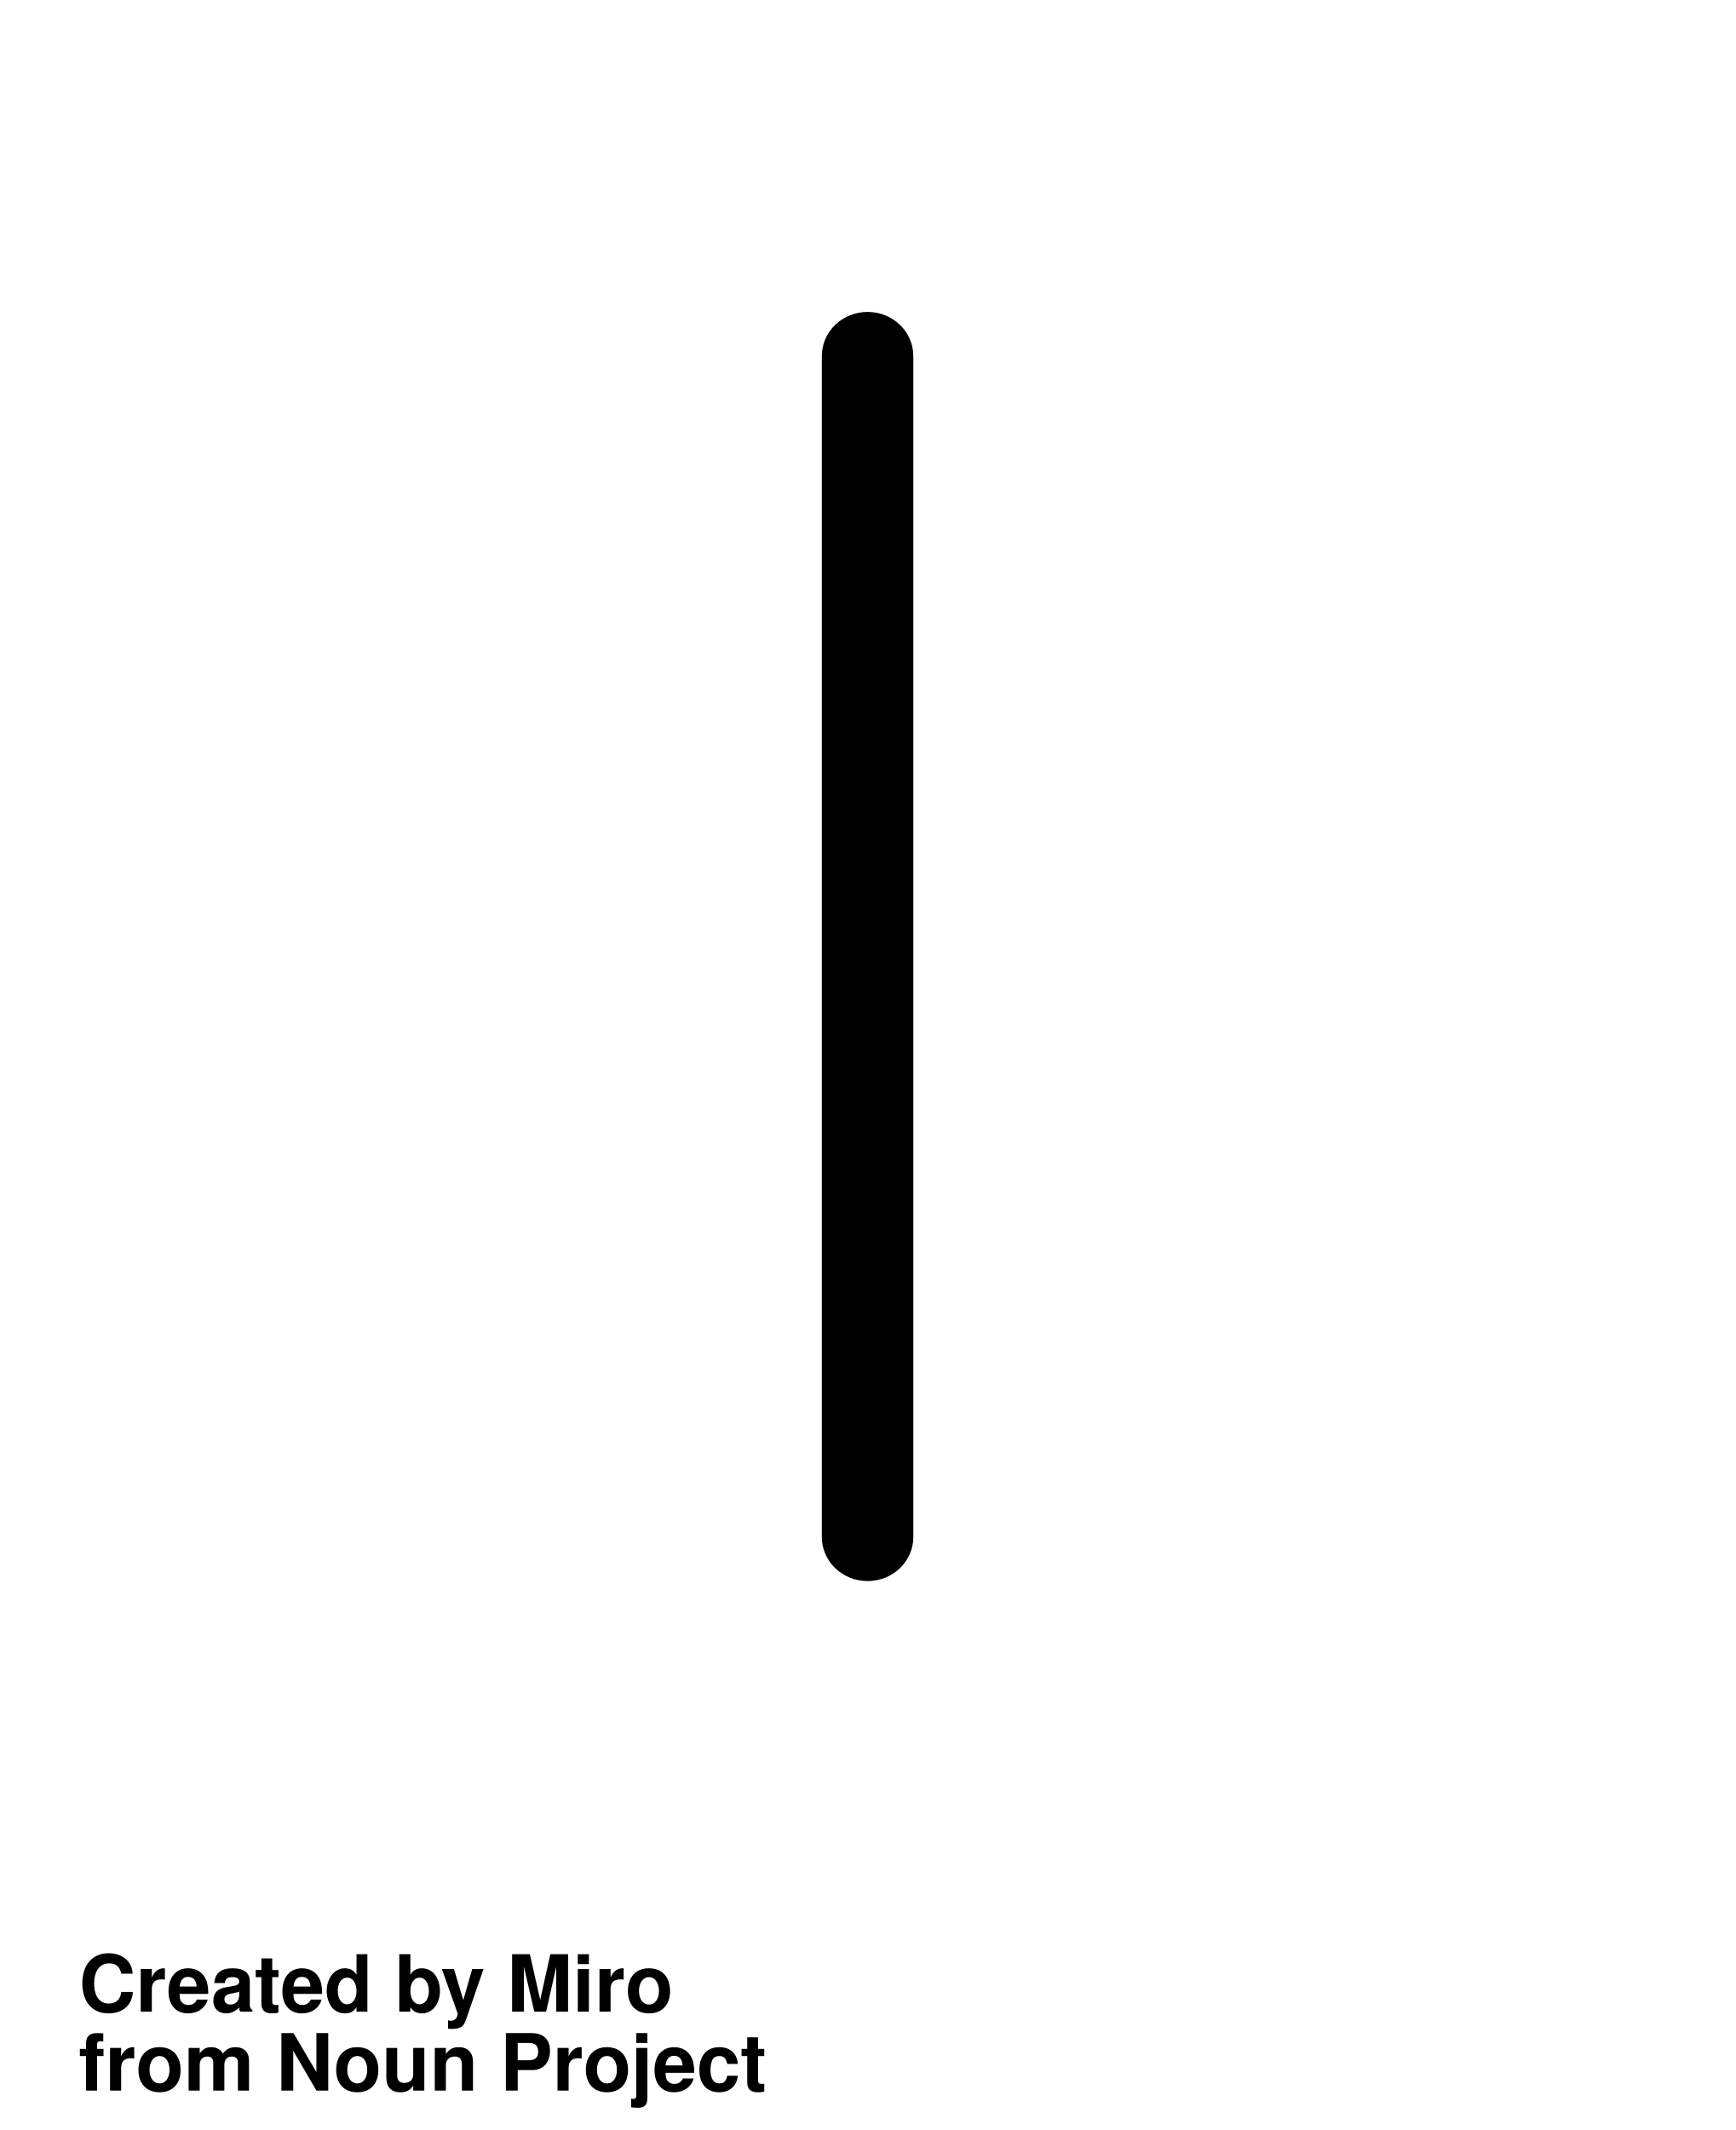
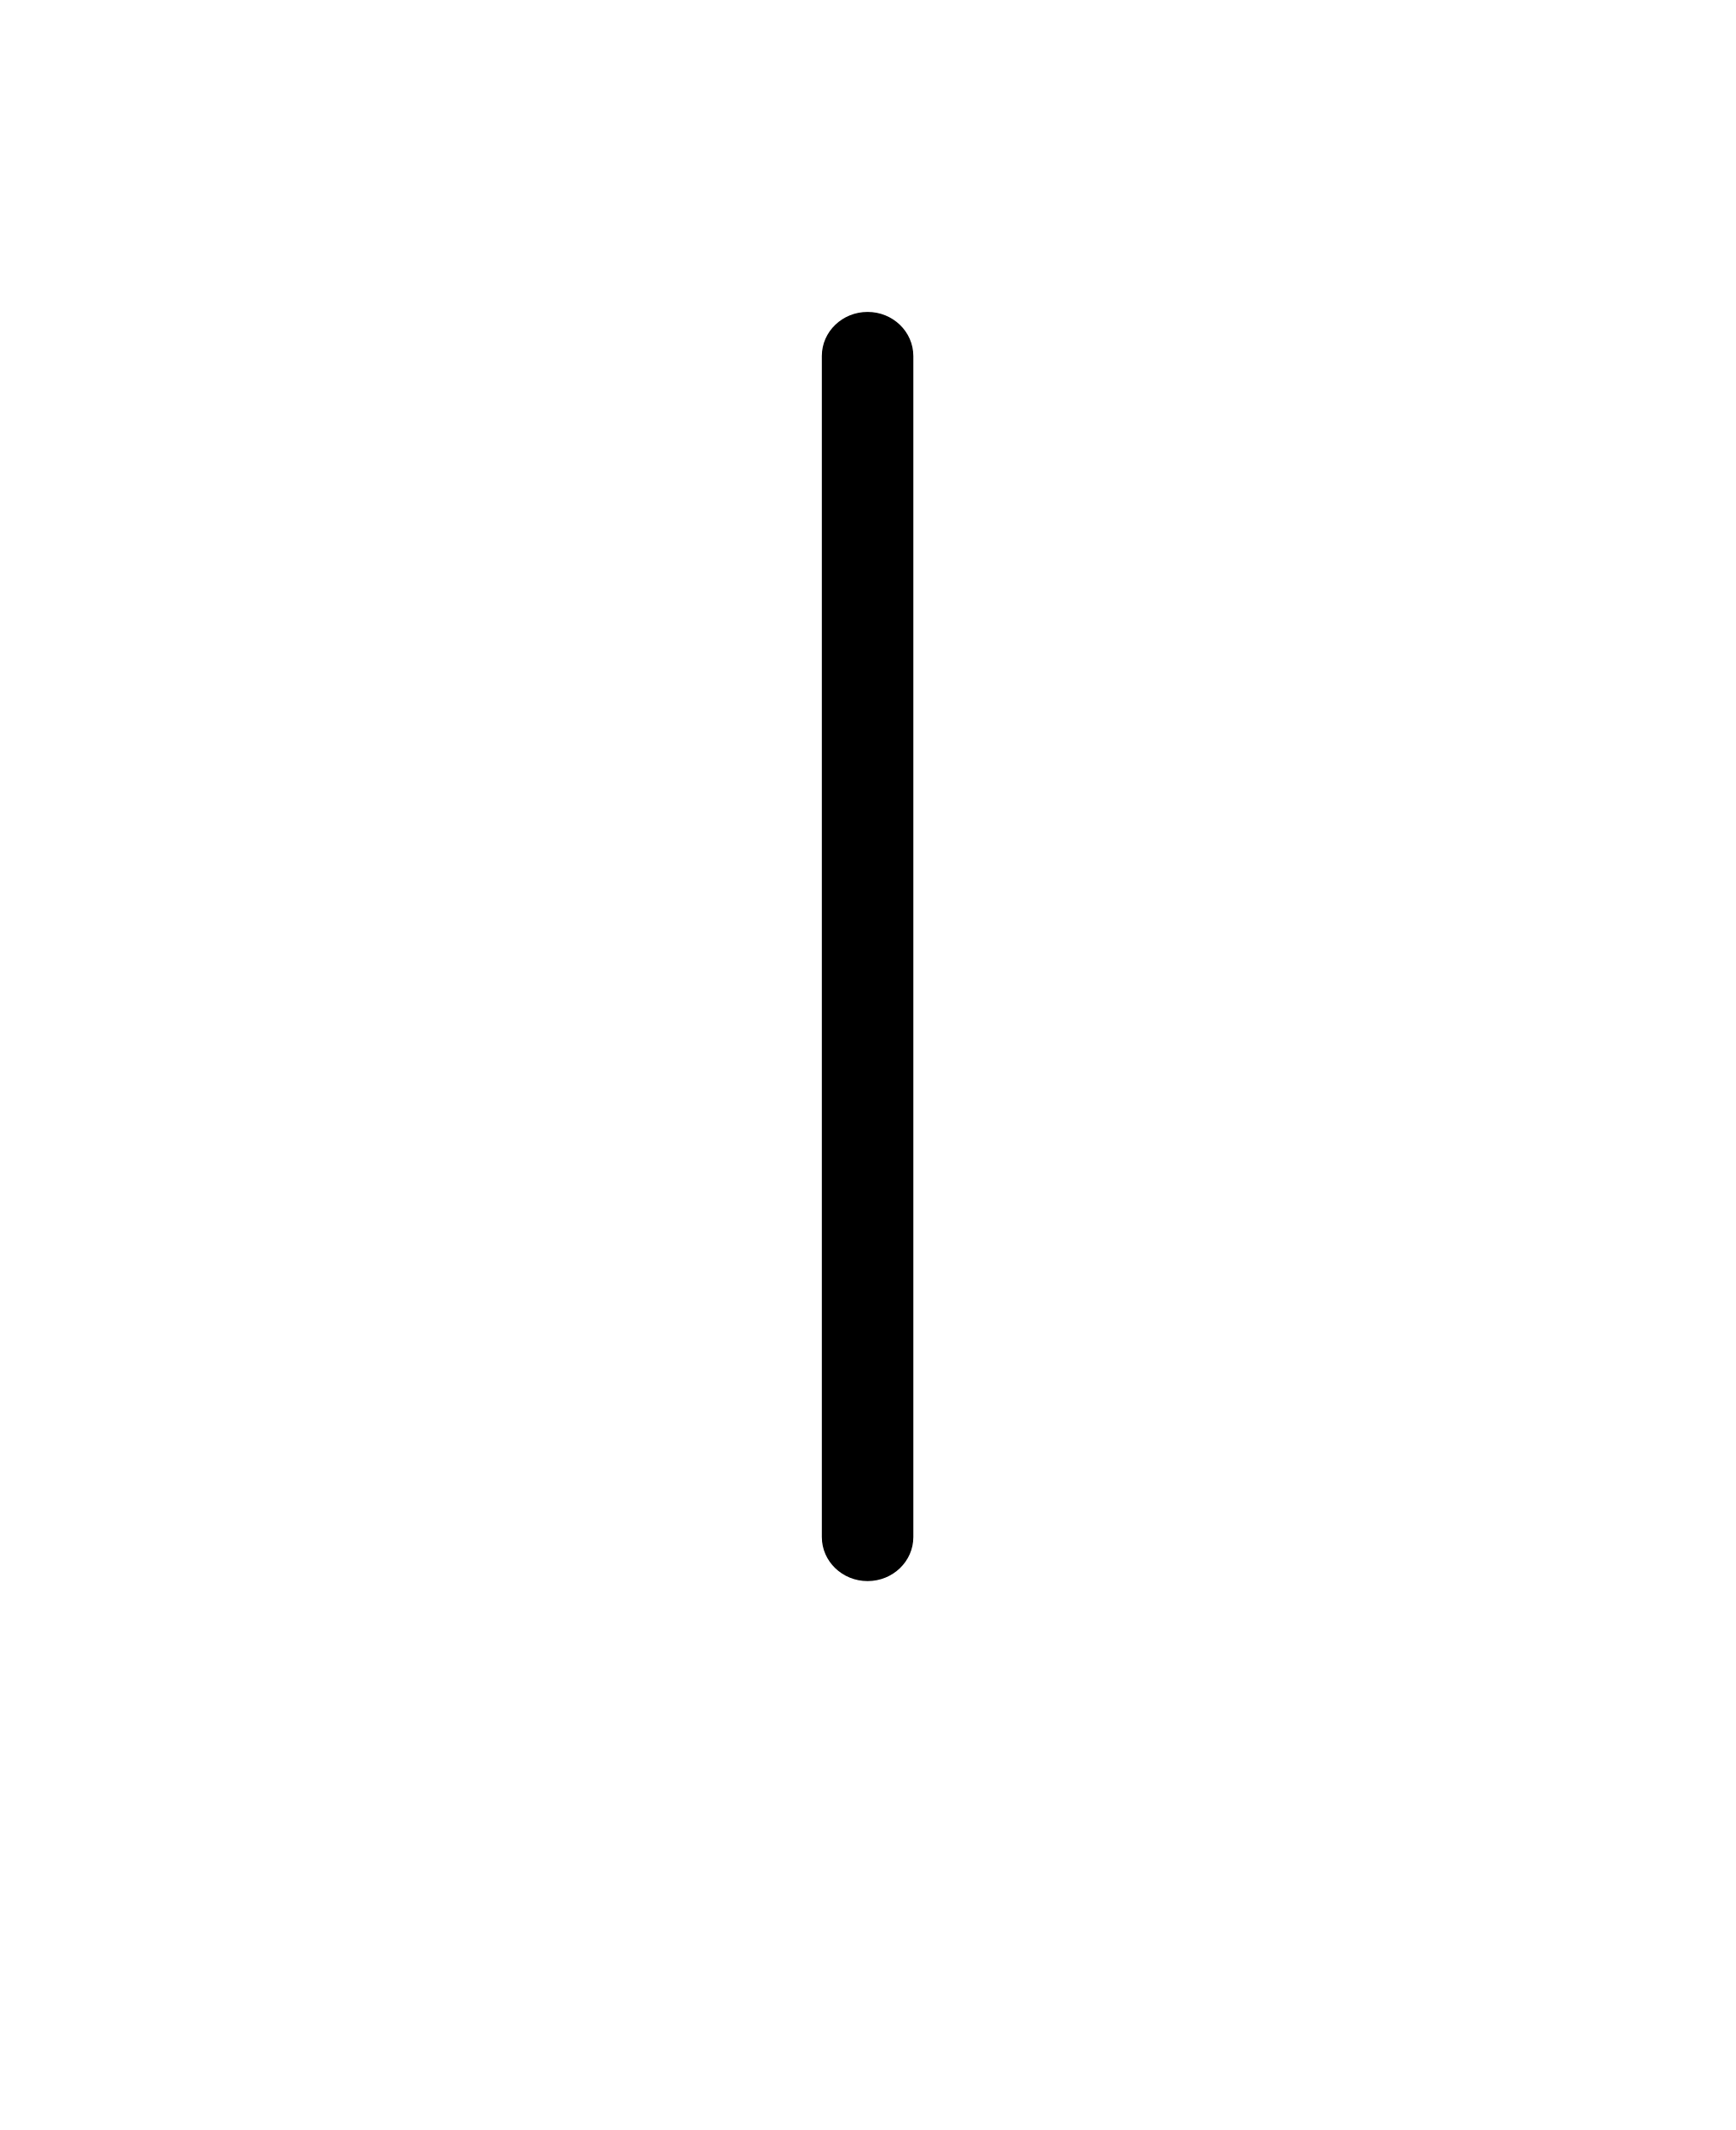
- <svg xmlns="http://www.w3.org/2000/svg" version="1.1" x="0px" y="0px" viewBox="-5.0 -10.0 110.0 135.0" style="enable-background:new 0 0 100 100;" xml:space="preserve">
-   <path d="M50,9.77c-1.6,0-2.9,1.25-2.9,2.79v74.86c0,1.54,1.3,2.79,2.9,2.79s2.9-1.25,2.9-2.79V12.57C52.9,11.02,51.6,9.77,50,9.77z" />
-   <text x="0.0" y="117.5" font-size="5.0" font-weight="bold" font-family="Arbeit Regular, Helvetica, Arial-Unicode, Arial, Sans-serif" fill="#000000">Created by Miro</text>
-   <text x="0.0" y="122.5" font-size="5.0" font-weight="bold" font-family="Arbeit Regular, Helvetica, Arial-Unicode, Arial, Sans-serif" fill="#000000">from Noun Project</text>
+ <svg xmlns="http://www.w3.org/2000/svg" width="100%" height="100%" viewBox="0 0 110 135" version="1.1" xml:space="preserve" style="fill-rule:evenodd;clip-rule:evenodd;stroke-linejoin:round;stroke-miterlimit:2;">
+   <g transform="matrix(1,0,0,1,5,10)">
+     <path d="M50,9.77C48.4,9.77 47.1,11.02 47.1,12.56L47.1,87.42C47.1,88.96 48.4,90.21 50,90.21C51.6,90.21 52.9,88.96 52.9,87.42L52.9,12.57C52.9,11.02 51.6,9.77 50,9.77Z" style="fill-rule:nonzero;" />
+   </g>
</svg>
